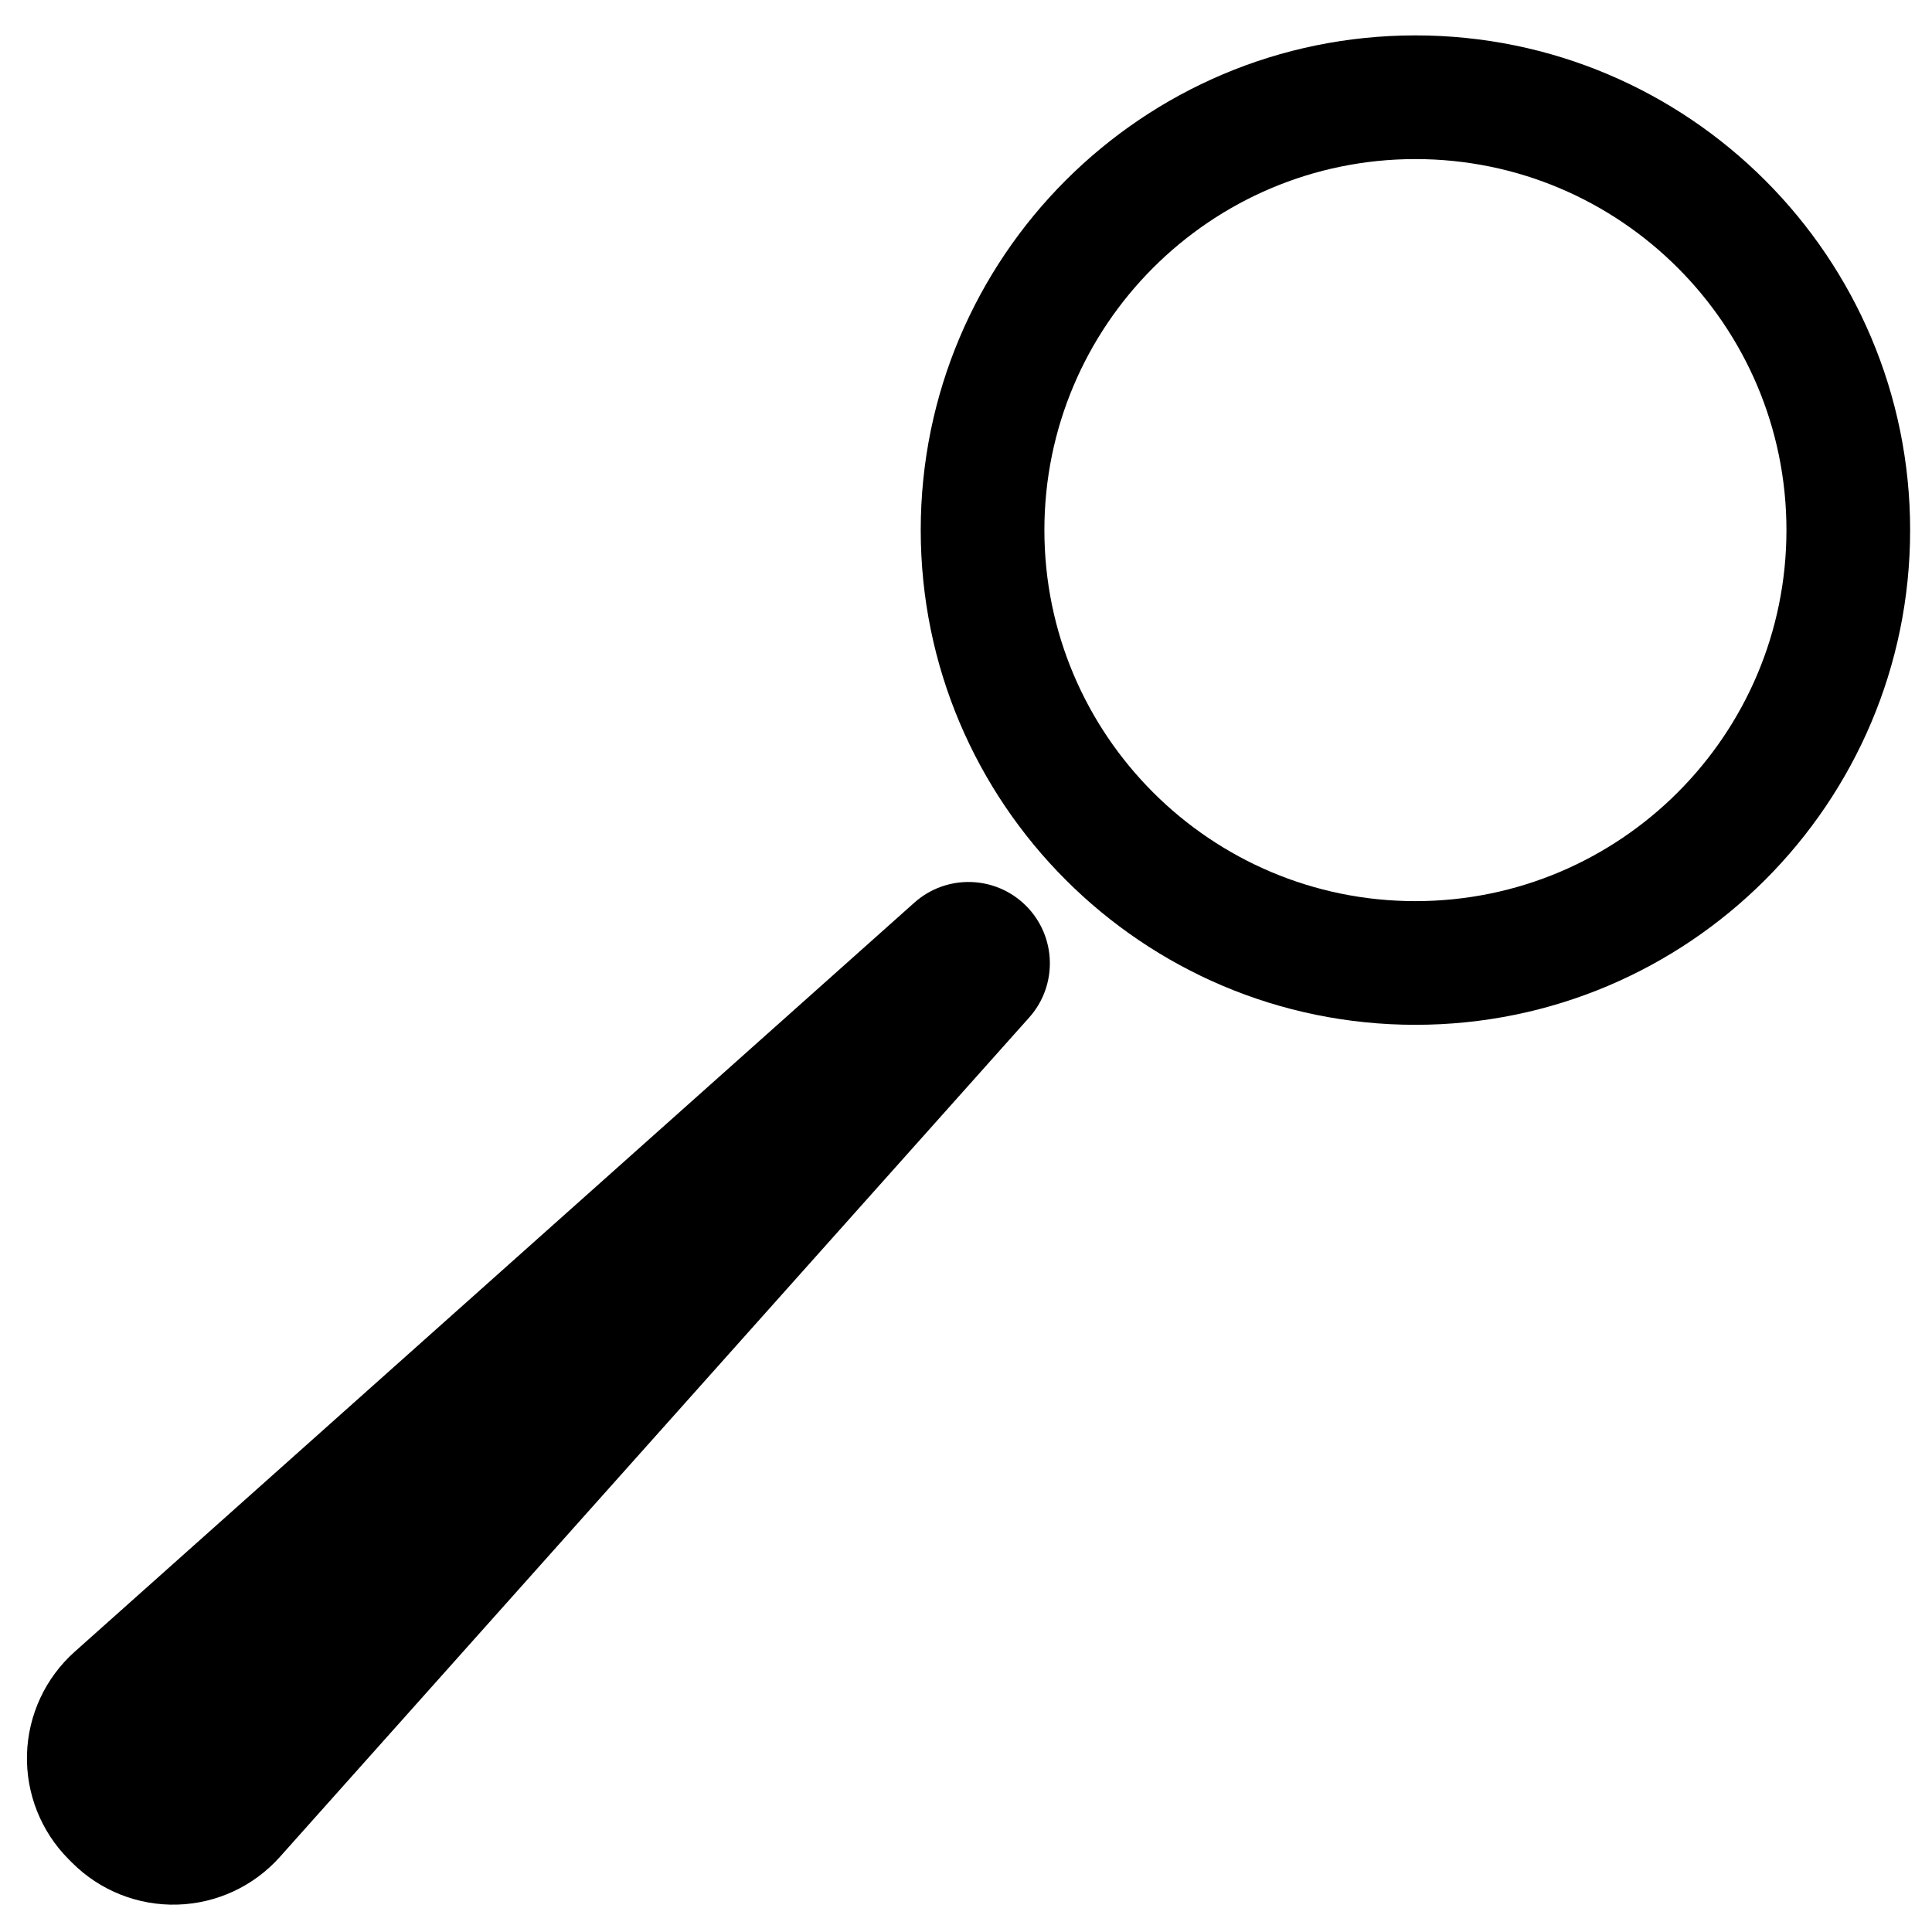
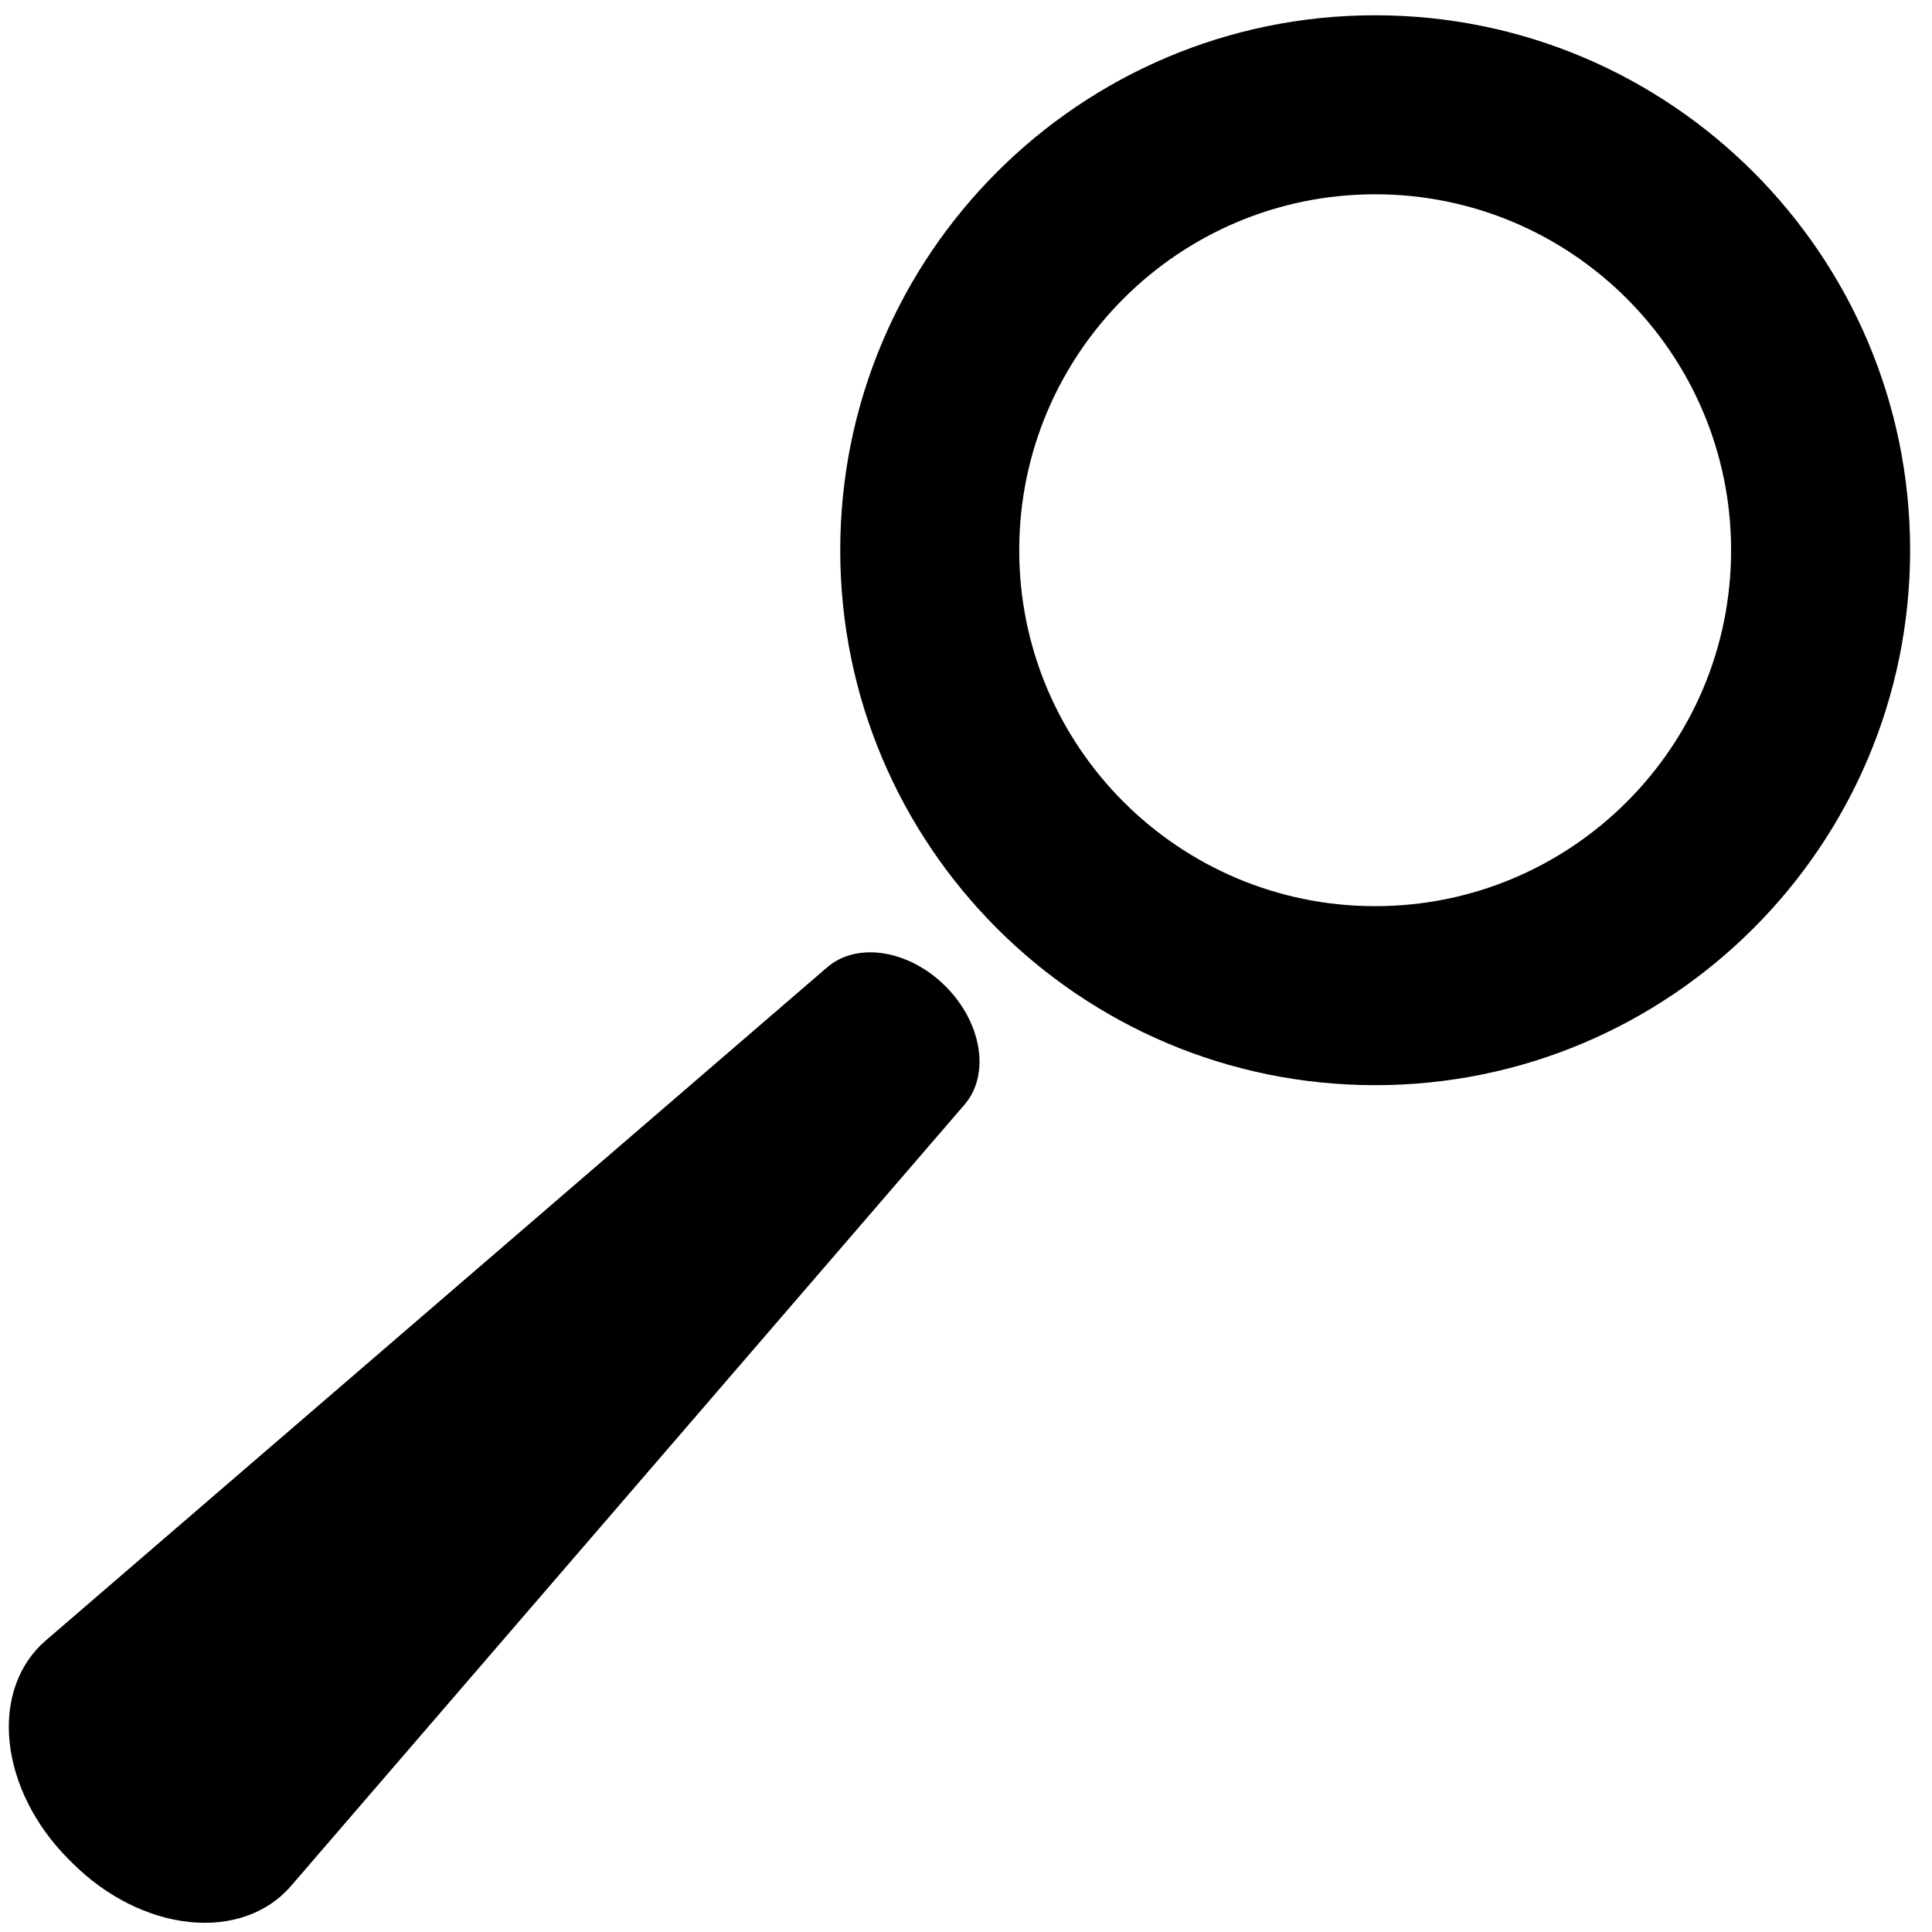
<svg width="100%" height="100%" viewBox="0 0 96 96" version="1.1" style="fill-rule:evenodd;clip-rule:evenodd;stroke-linejoin:round;stroke-miterlimit:2;">
-   <g transform="matrix(1.08909,0,0,1.08909,44.0919,4.64252)">
-     <path d="M24.093,-2.648C36.55,-2.648 46.664,7.466 46.664,19.923C46.664,32.38 36.55,42.494 24.093,42.494C11.636,42.494 1.523,32.38 1.523,19.923C1.523,7.466 11.636,-2.648 24.093,-2.648ZM24.093,2.995C33.436,2.995 41.021,10.58 41.021,19.923C41.021,29.266 33.436,36.851 24.093,36.851C14.751,36.851 7.165,29.266 7.165,19.923C7.165,10.58 14.751,2.995 24.093,2.995Z" />
+   <g transform="matrix(1,0,0,1,0,-1)">
+     <path d="M68.331,1.759C83.002,1.759 94.913,13.67 94.913,28.34C94.913,43.011 83.002,54.922 68.331,54.922C53.661,54.922 41.751,43.011 41.751,28.34C41.751,13.67 53.661,1.759 68.331,1.759ZM68.331,10.654C78.093,10.654 86.017,18.579 86.017,28.34C86.017,38.102 78.093,46.027 68.331,46.027C58.571,46.027 50.645,38.102 50.645,28.34C50.645,18.579 58.571,10.654 68.331,10.654Z" />
  </g>
-   <g transform="matrix(0.914508,0.91478,-0.91478,0.914508,68.0893,0.441907)">
-     <path d="M20.591,79.814C20.677,81.322 20.138,82.799 19.1,83.897C18.063,84.995 16.619,85.617 15.109,85.617C15.048,85.617 14.987,85.617 14.926,85.617C13.416,85.617 11.972,84.995 10.934,83.897C9.897,82.799 9.358,81.322 9.444,79.814C10.073,68.745 11.425,44.976 11.898,36.659C11.992,35.005 13.361,33.712 15.017,33.712C15.017,33.712 15.018,33.712 15.018,33.712C16.674,33.712 18.043,35.005 18.137,36.659C18.61,44.976 19.962,68.745 20.591,79.814Z" />
+   <g transform="matrix(1.09359,1.09391,-0.837716,0.837467,58.802,4.34778)">
+     <path d="M20.591,79.814C20.677,81.322 20.138,82.799 19.1,83.897C18.063,84.995 16.619,85.617 15.109,85.617L14.926,85.617C13.416,85.617 11.972,84.995 10.934,83.897C9.897,82.799 9.358,81.322 9.444,79.814C10.073,68.745 11.425,44.976 11.898,36.659C11.992,35.005 13.361,33.712 15.017,33.712L15.018,33.712C16.674,33.712 18.043,35.005 18.137,36.659C18.61,44.976 19.962,68.745 20.591,79.814Z" />
  </g>
</svg>
